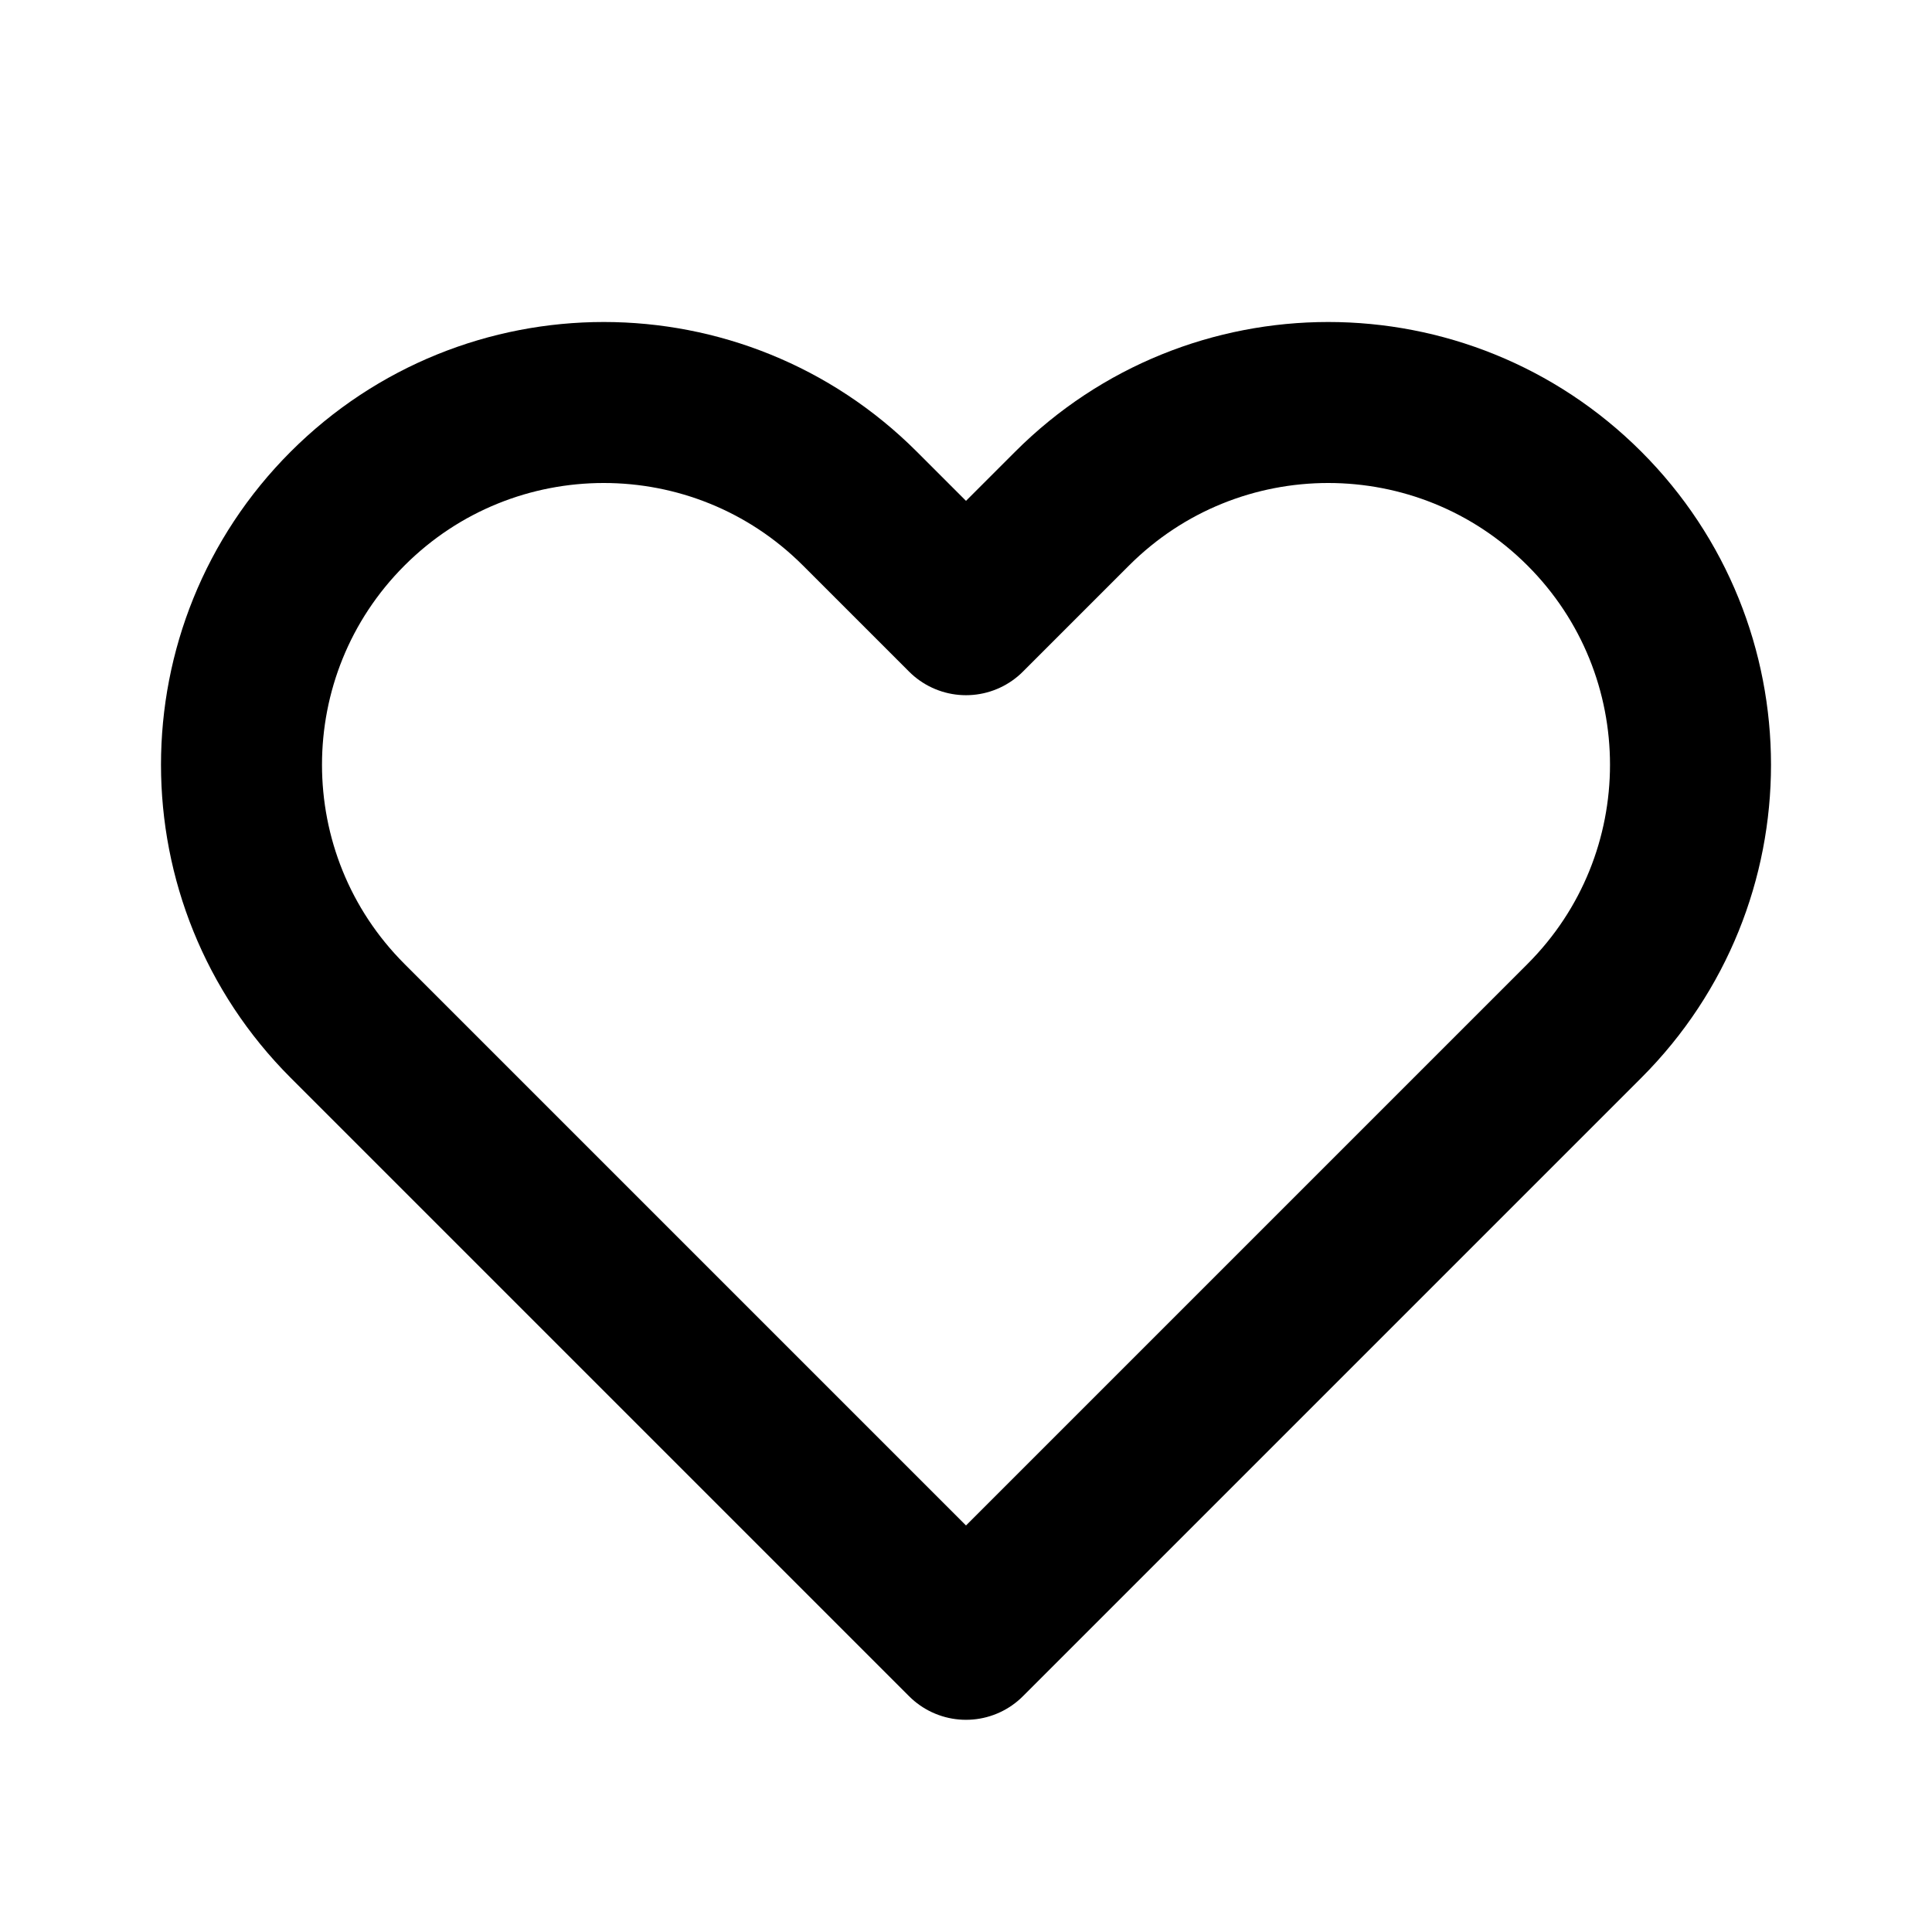
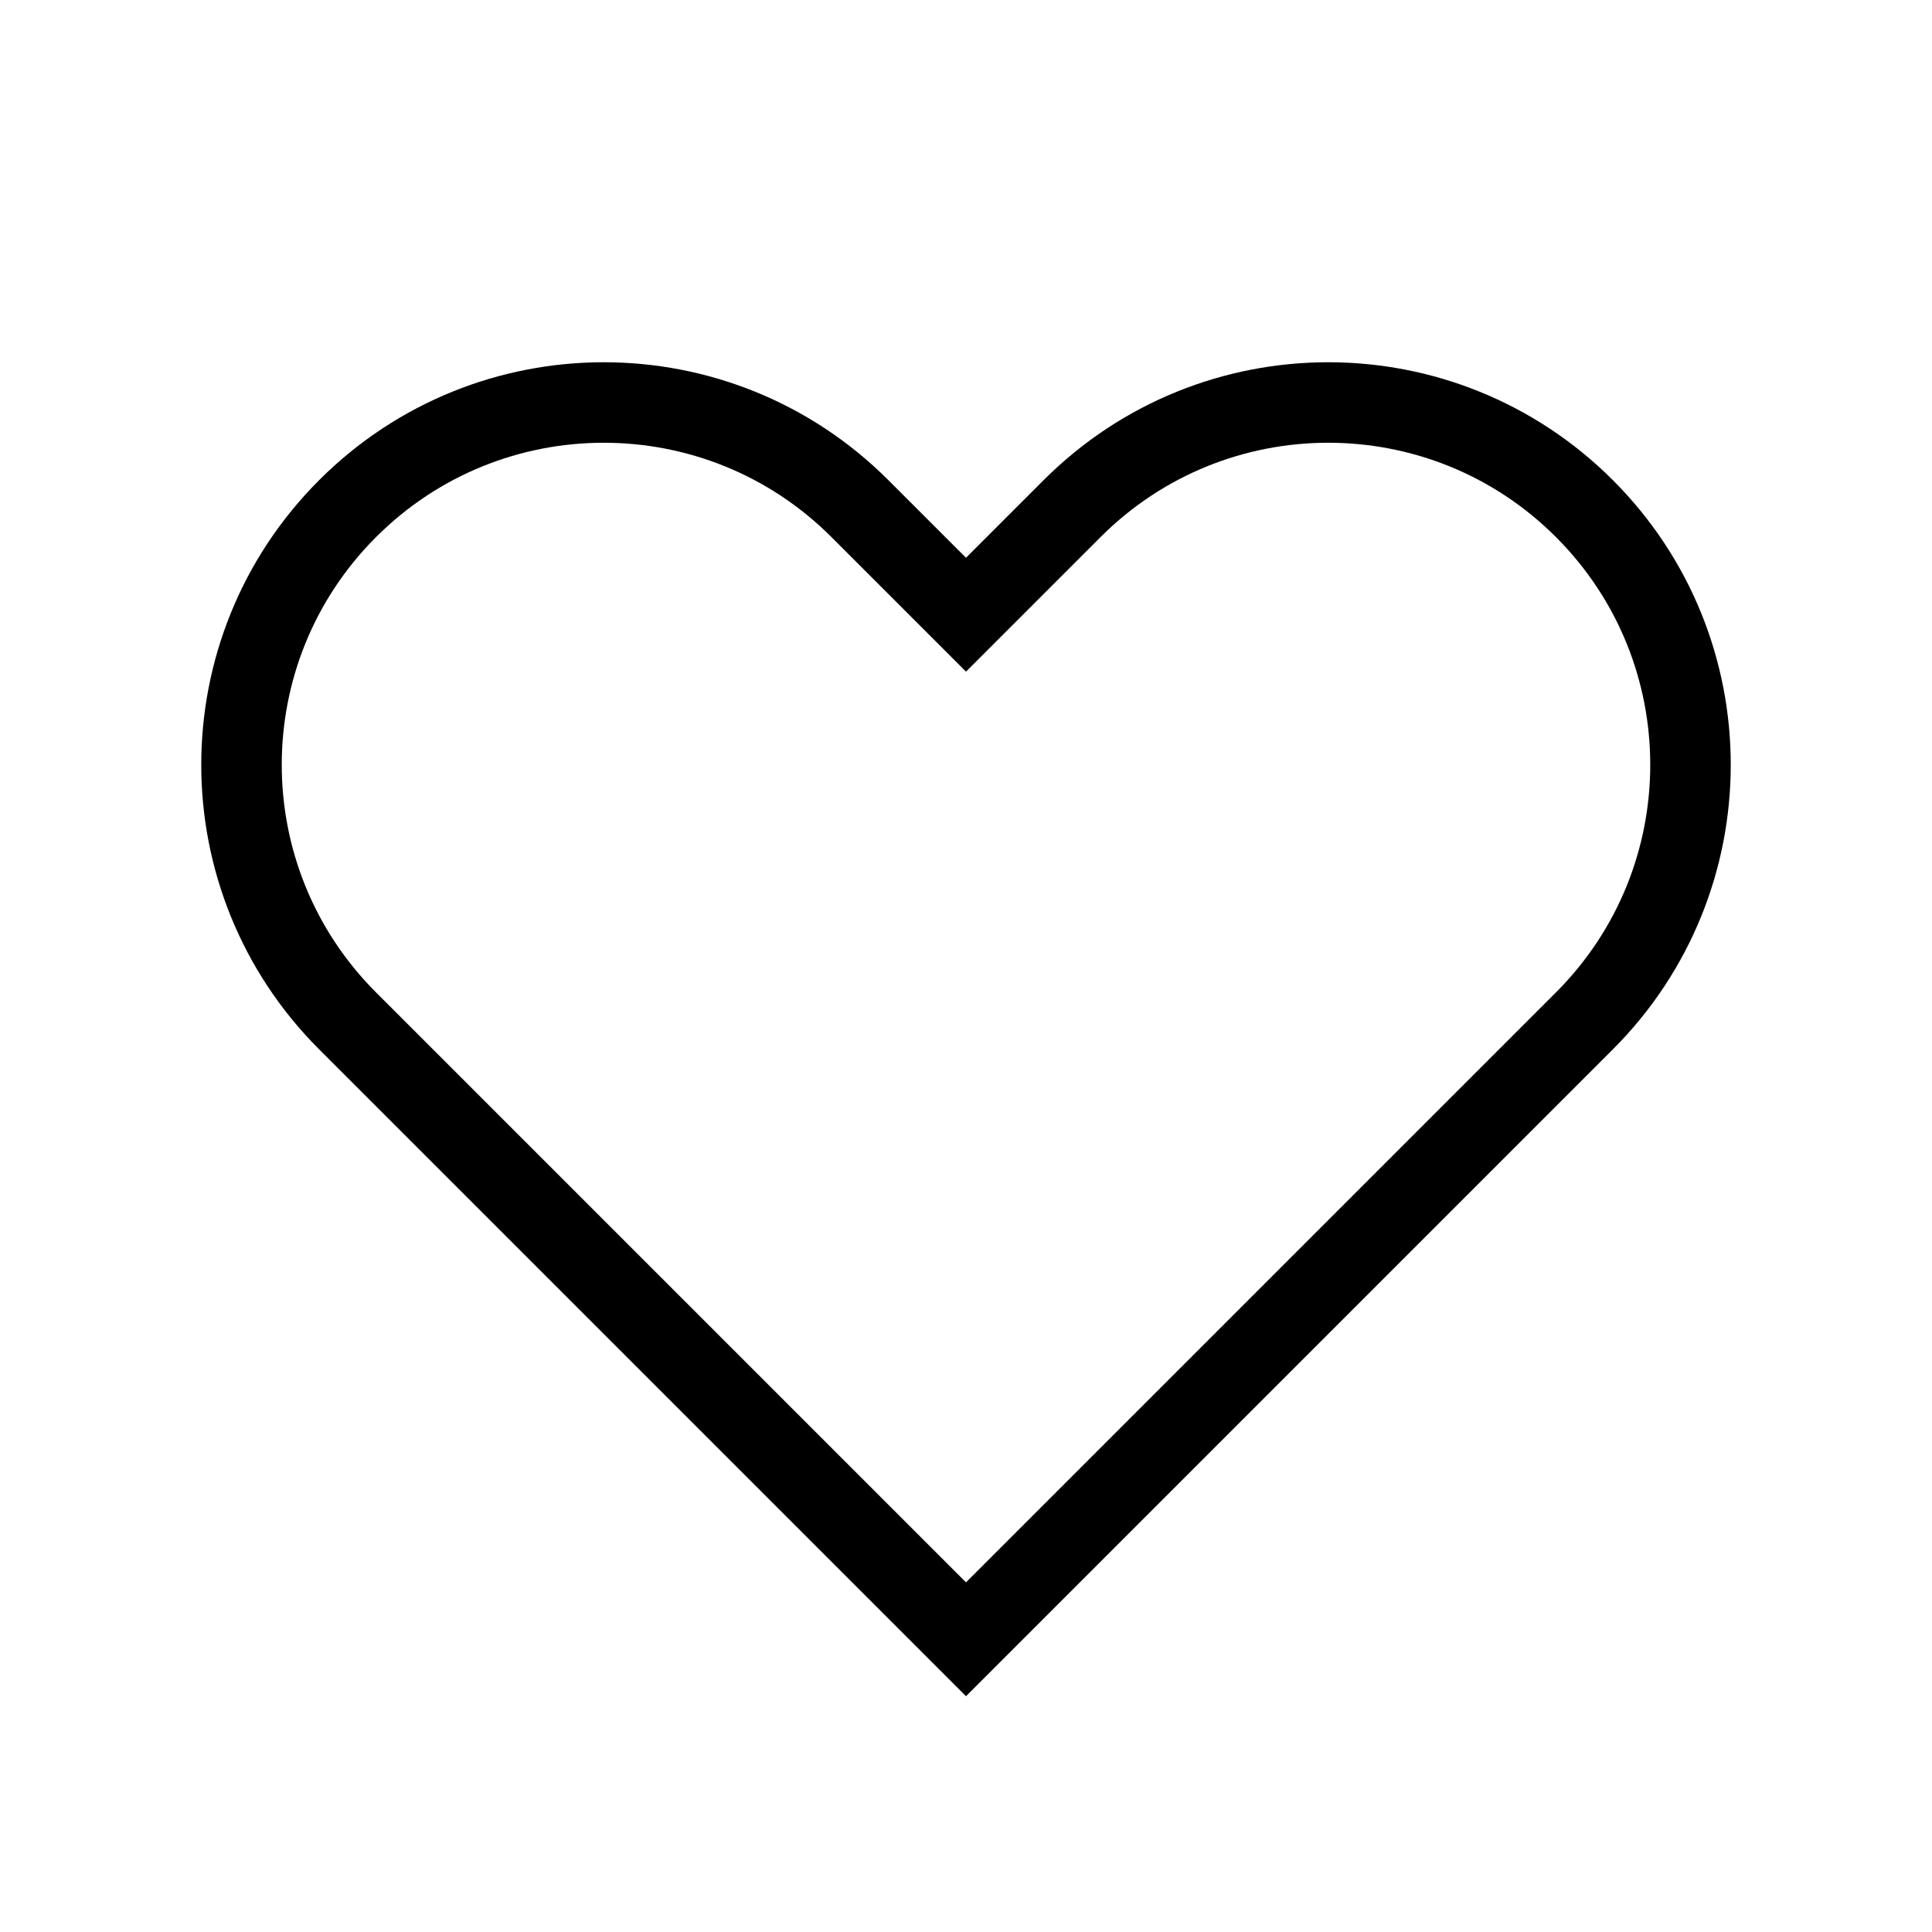
<svg xmlns="http://www.w3.org/2000/svg" className="h-6 w-6" fill="none" viewBox="0 0 24 24" stroke="currentColor">
-   <path stroke-linecap="round" stroke-linejoin="round" stroke-width="2" d="M4.318 6.318a4.5 4.5 0 000 6.364L12 20.364l7.682-7.682a4.5 4.5 0 00-6.364-6.364L12 7.636l-1.318-1.318a4.5 4.5 0 00-6.364 0z" />
+   <path strokeLinecap="round" strokeLinejoin="round" strokeWidth="2" d="M4.318 6.318a4.5 4.5 0 000 6.364L12 20.364l7.682-7.682a4.5 4.5 0 00-6.364-6.364L12 7.636l-1.318-1.318a4.5 4.5 0 00-6.364 0z" />
</svg>
